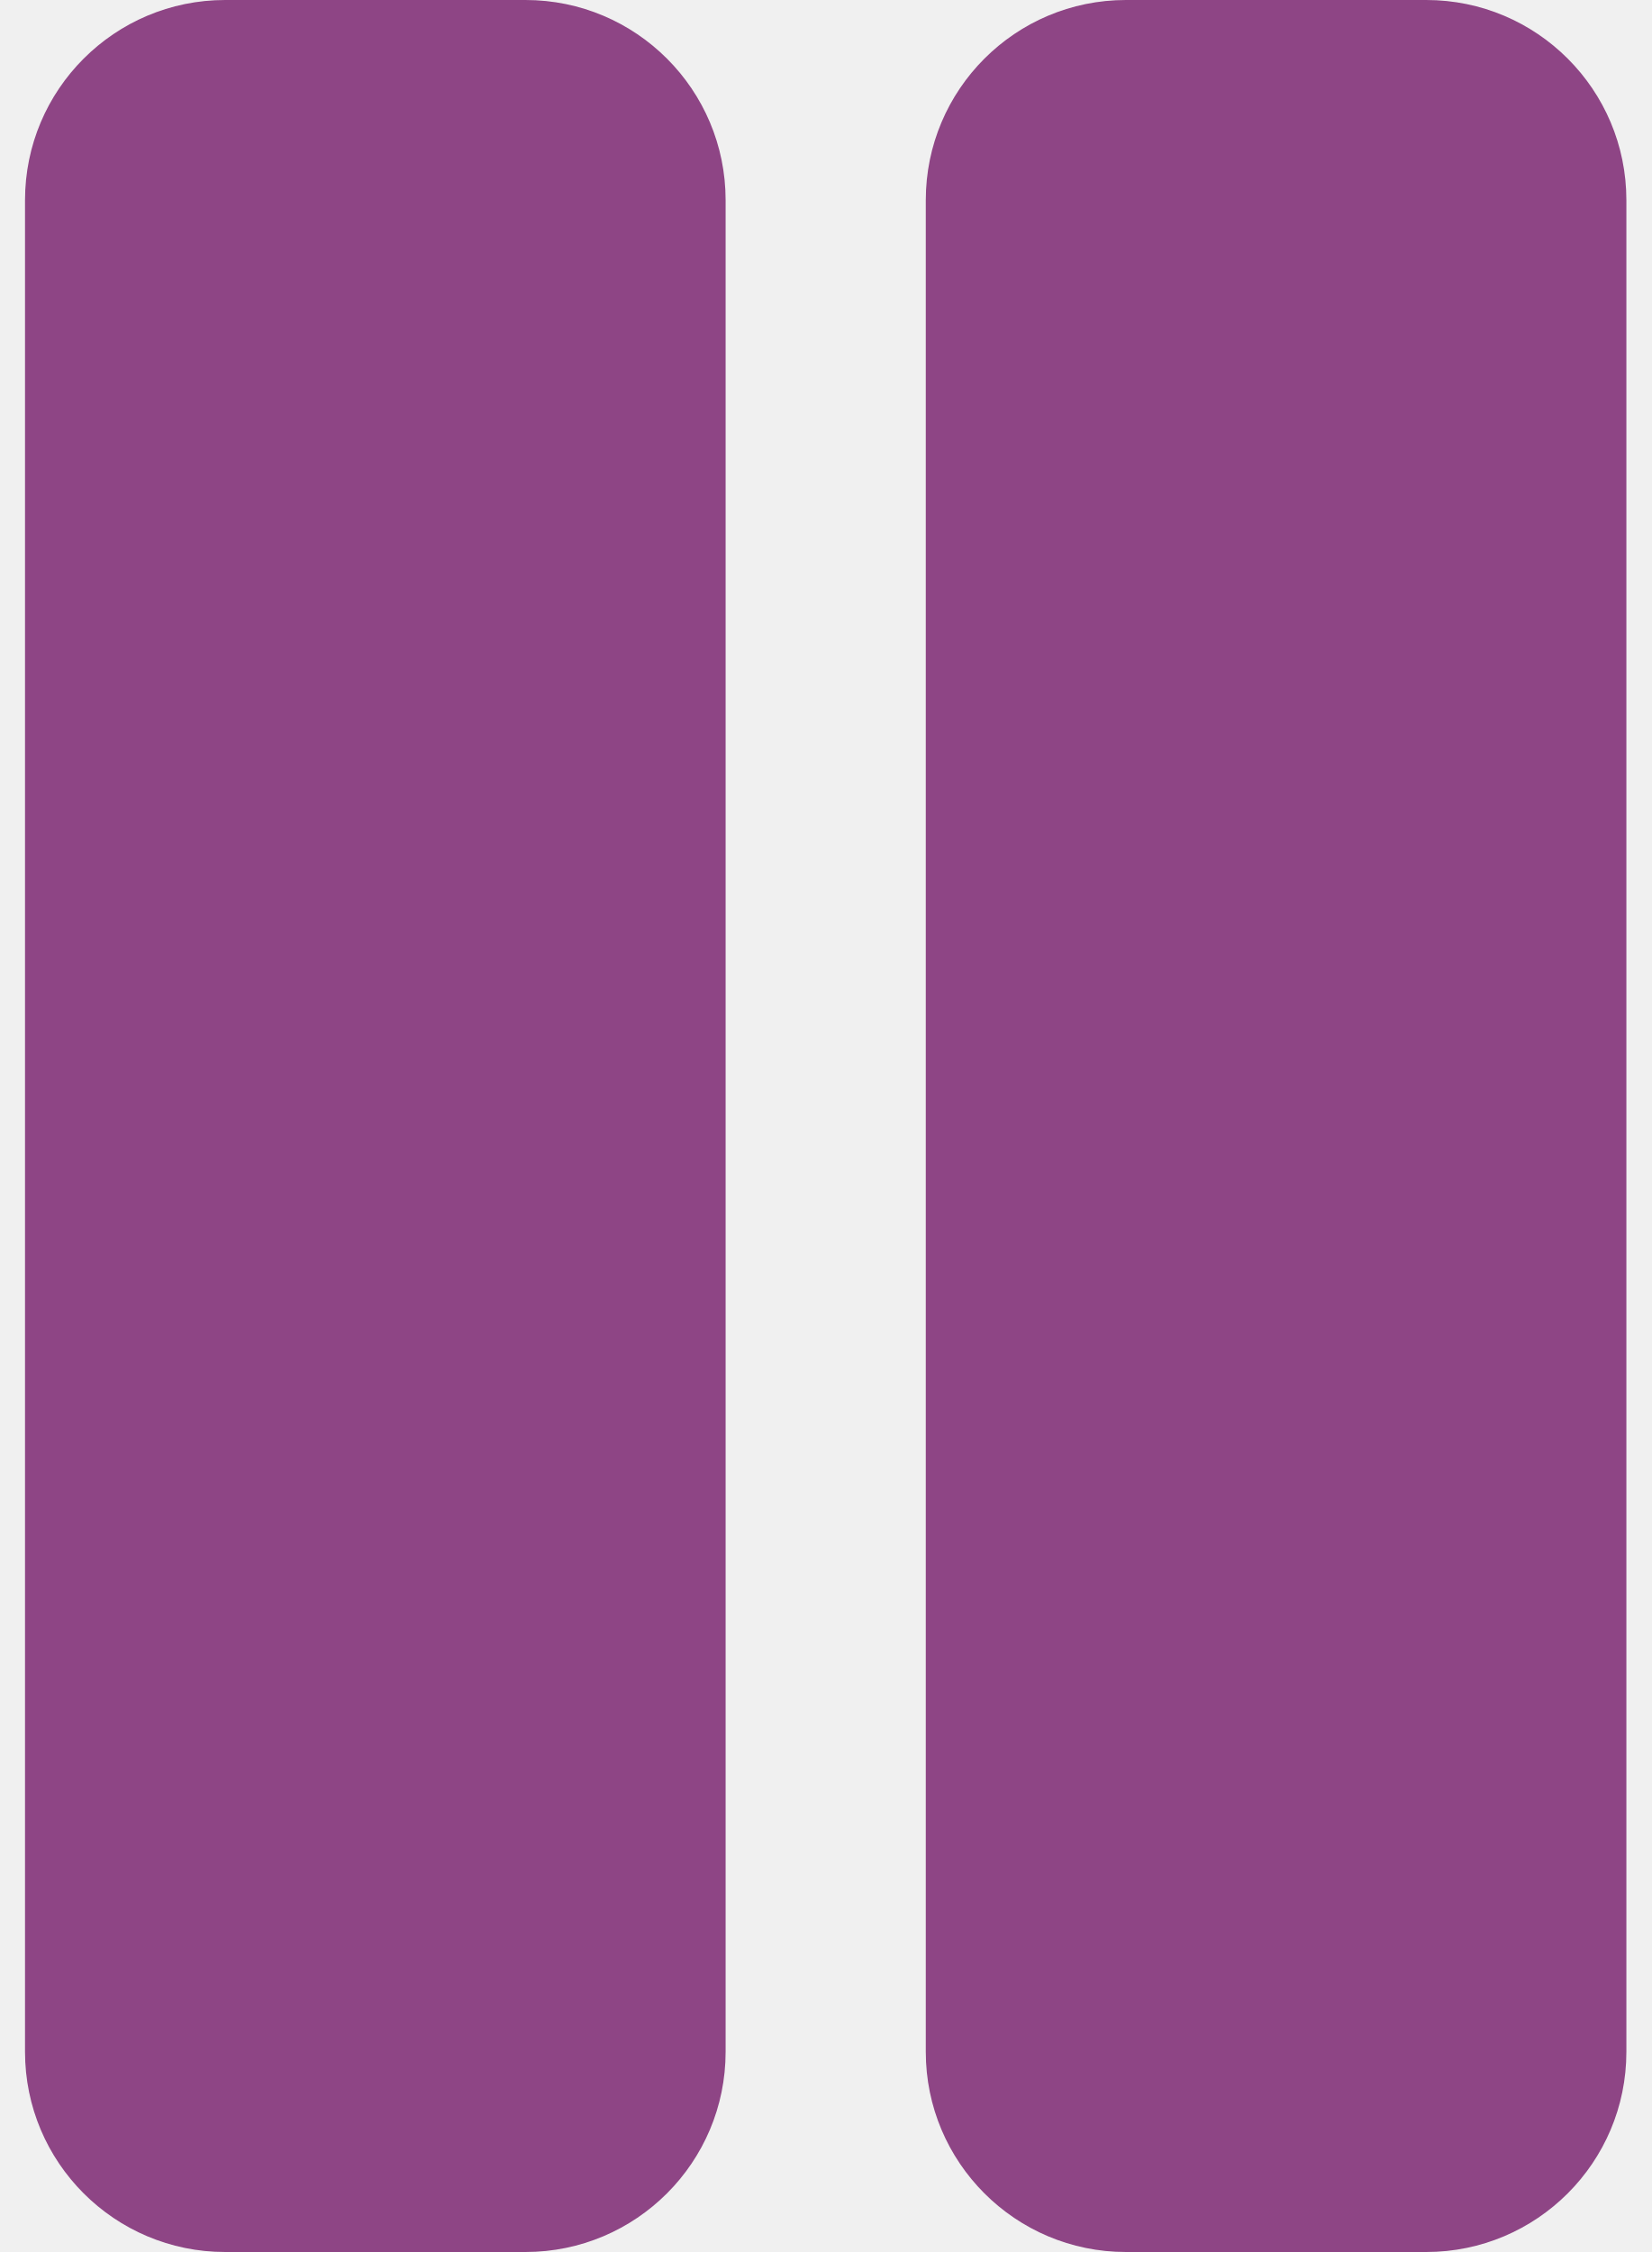
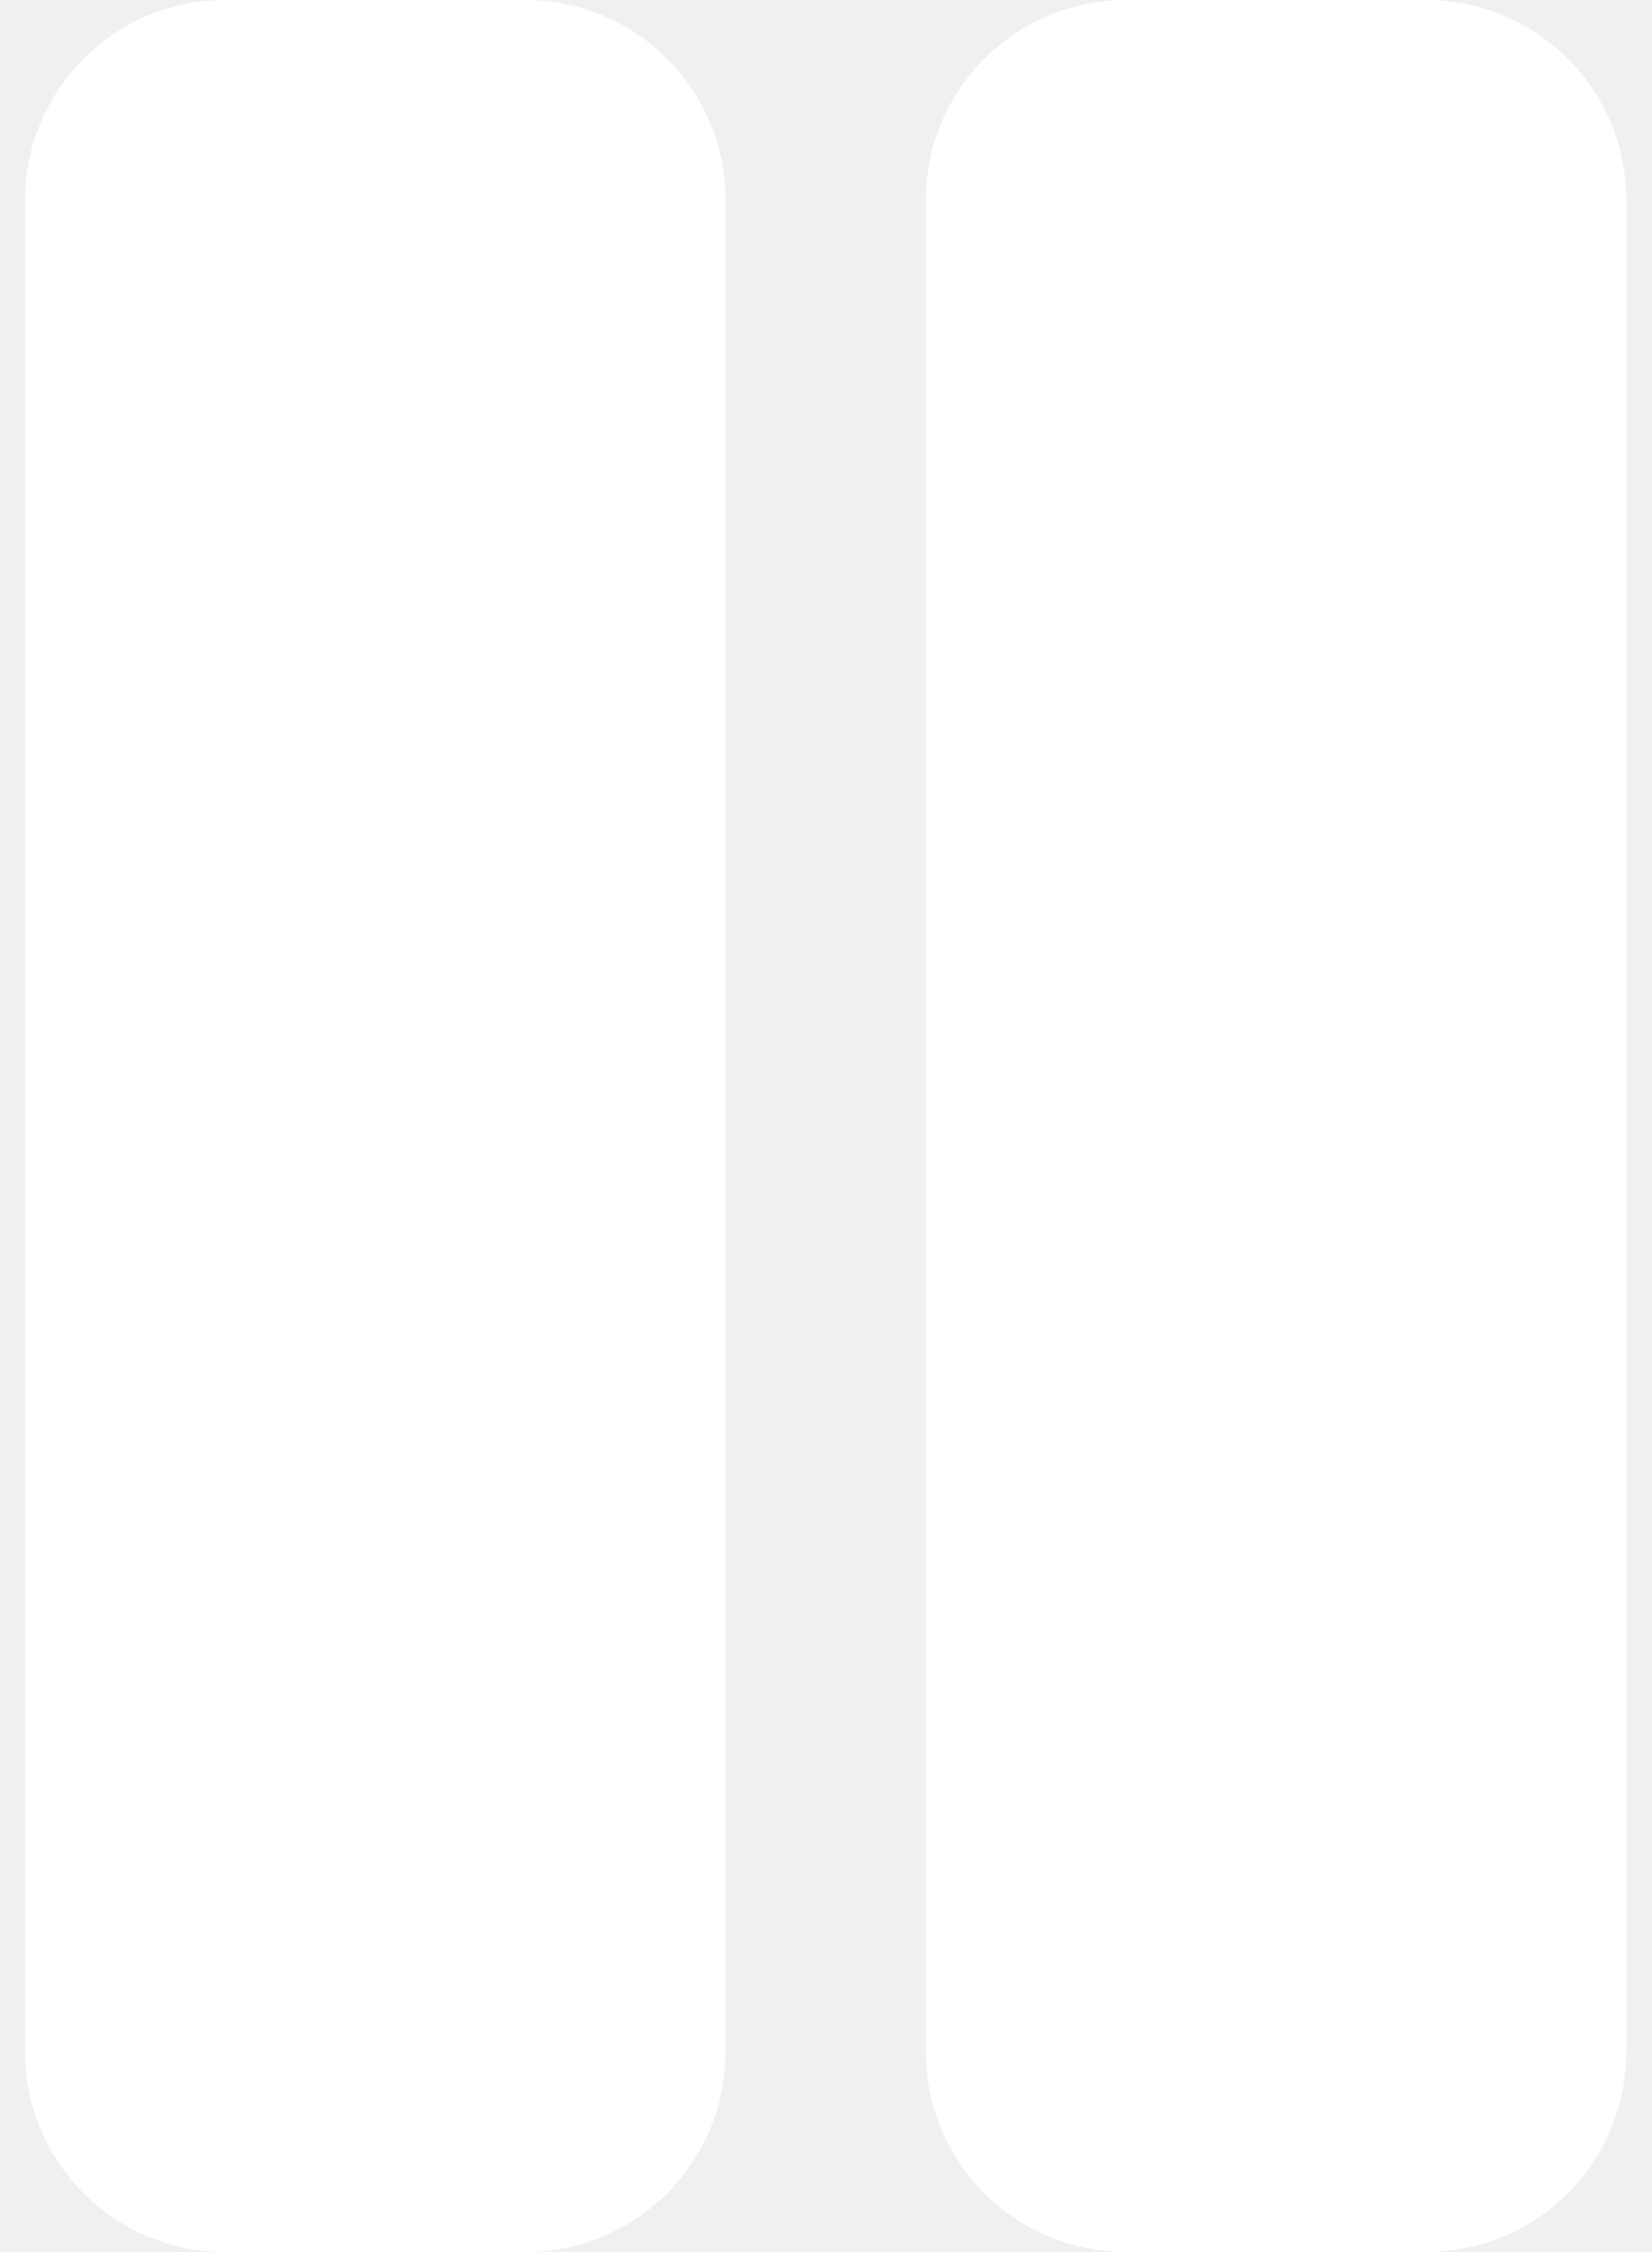
<svg xmlns="http://www.w3.org/2000/svg" width="33" height="45" viewBox="0 0 33 45" fill="none">
-   <rect x="0.5" width="14" height="45" rx="4" fill="#8E4585" />
-   <rect x="18.5" width="14" height="45" rx="4" fill="#8E4585" />
+   <rect x="0.5" width="14" height="45" rx="4" fill="#FFFFFF" />
+   <rect x="18.5" width="14" height="45" rx="4" fill="#FFFFFF" />
</svg>
